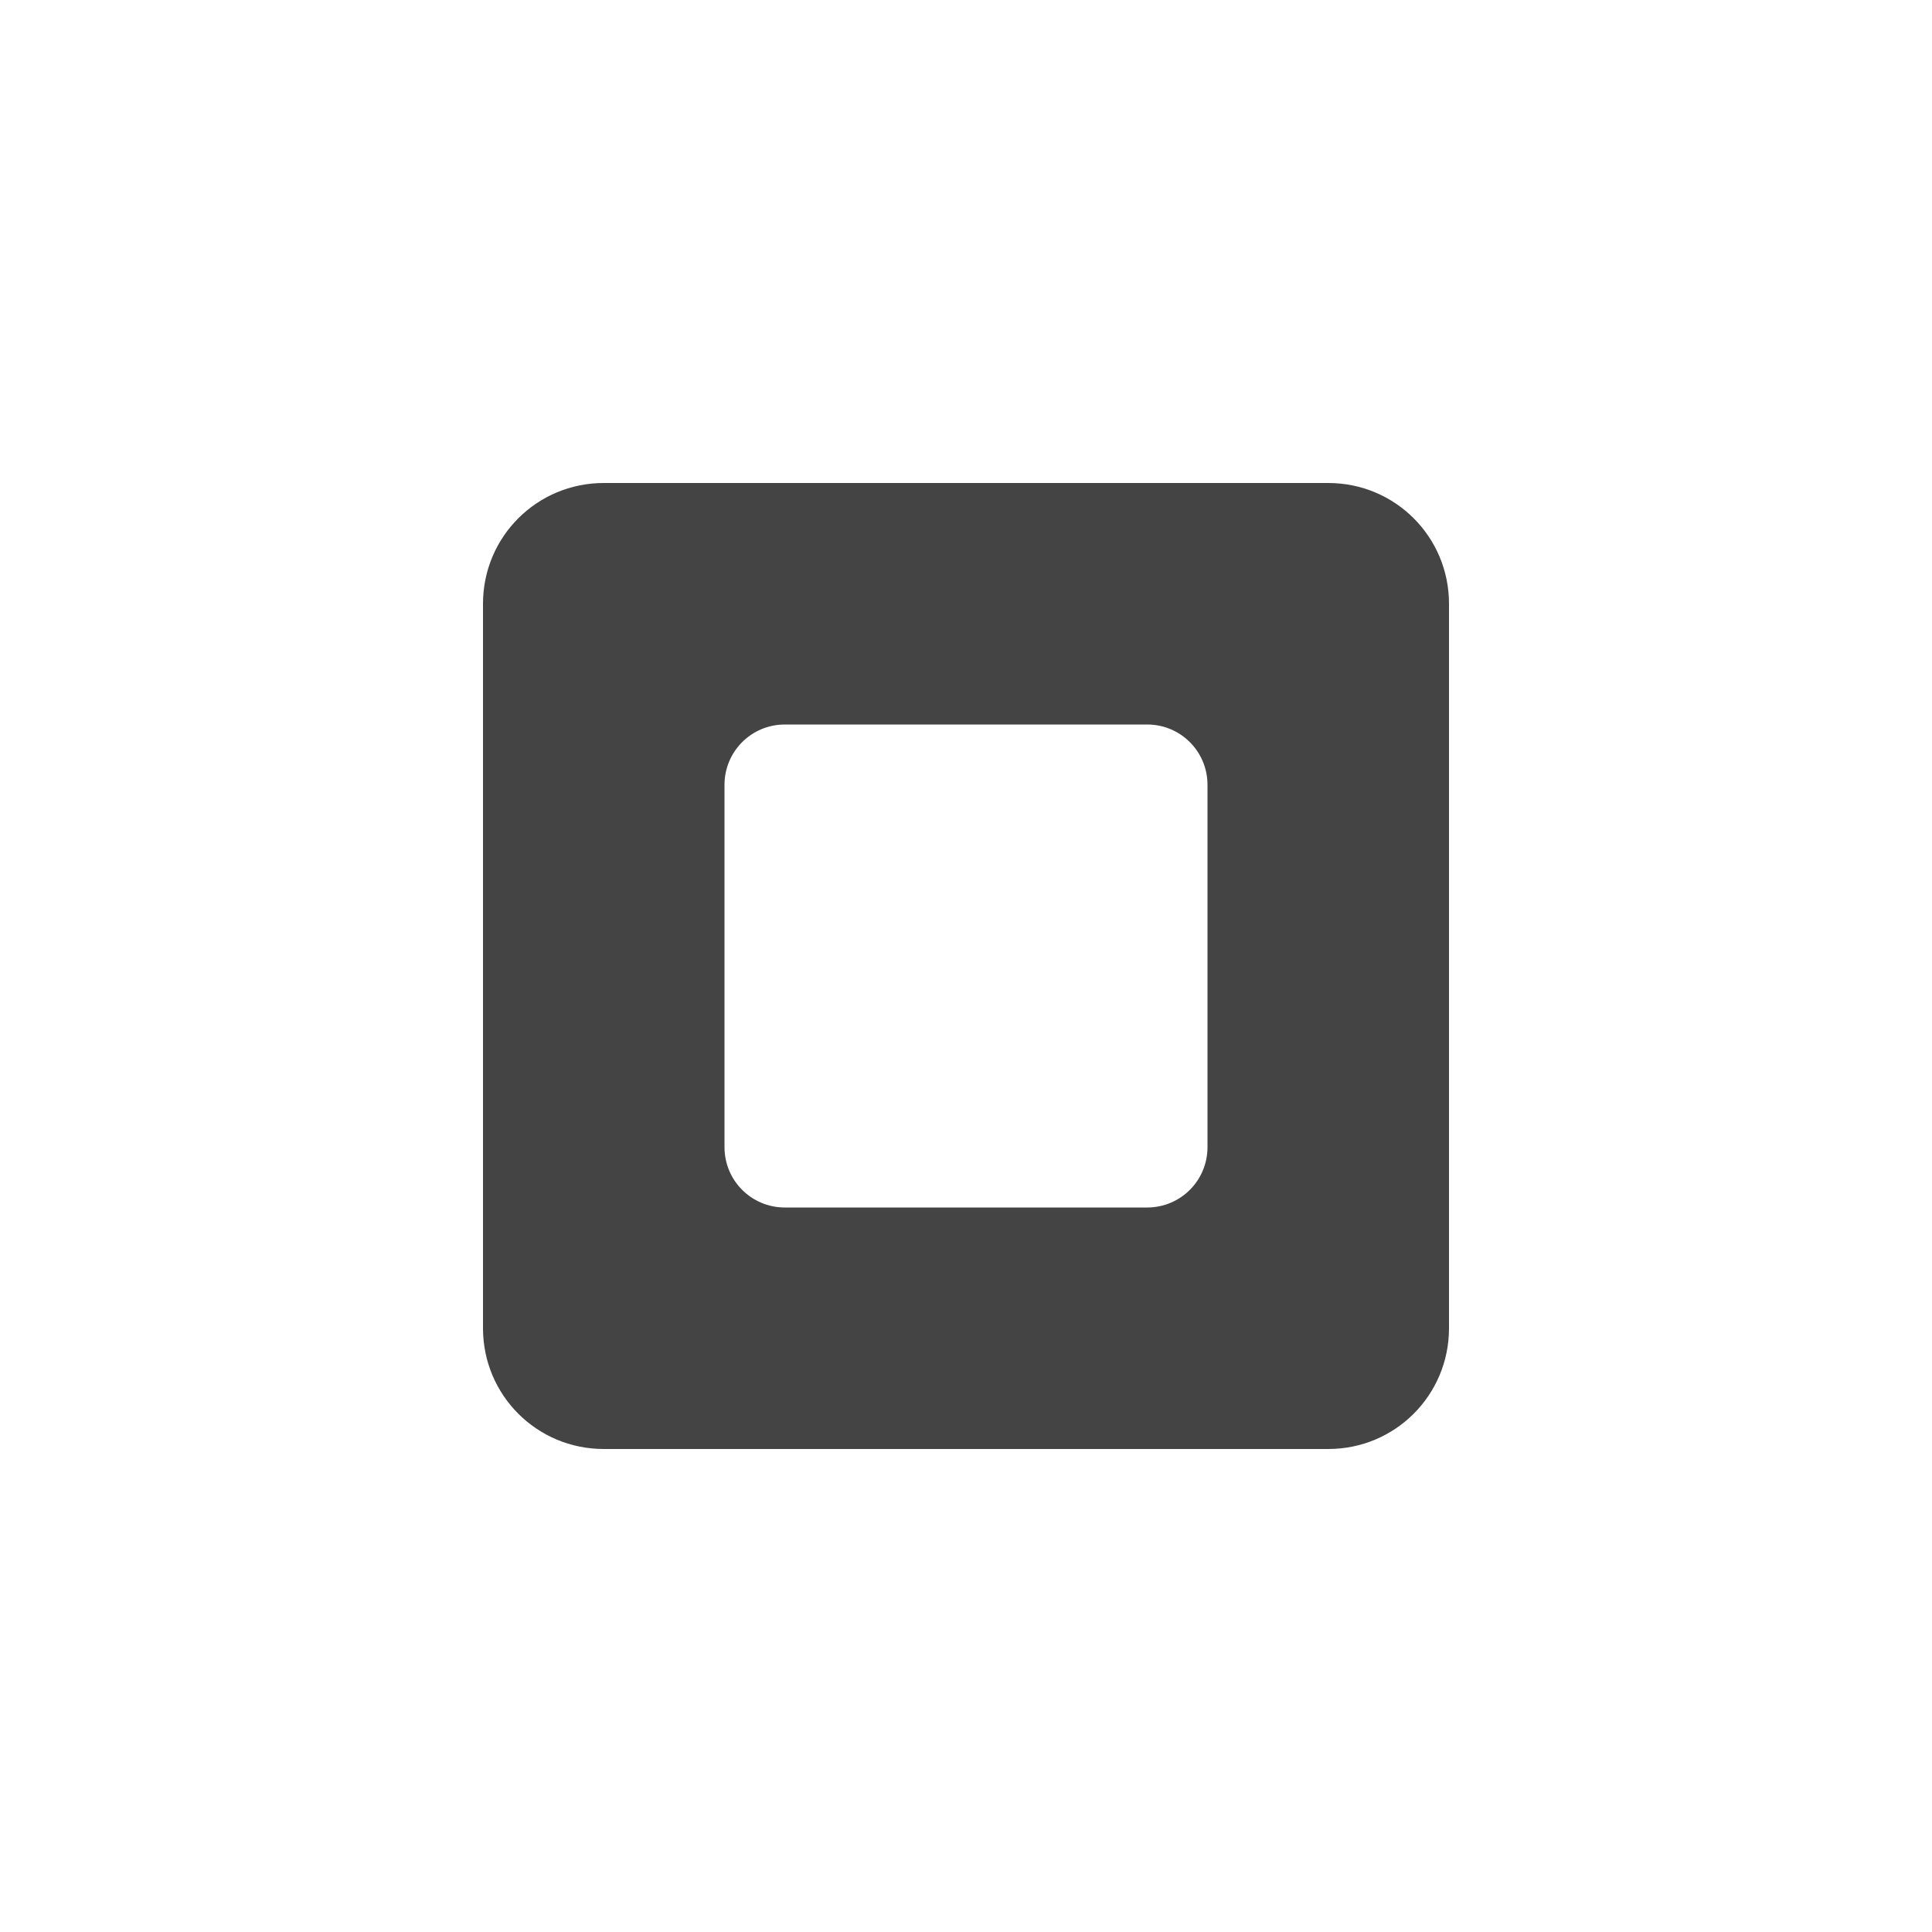
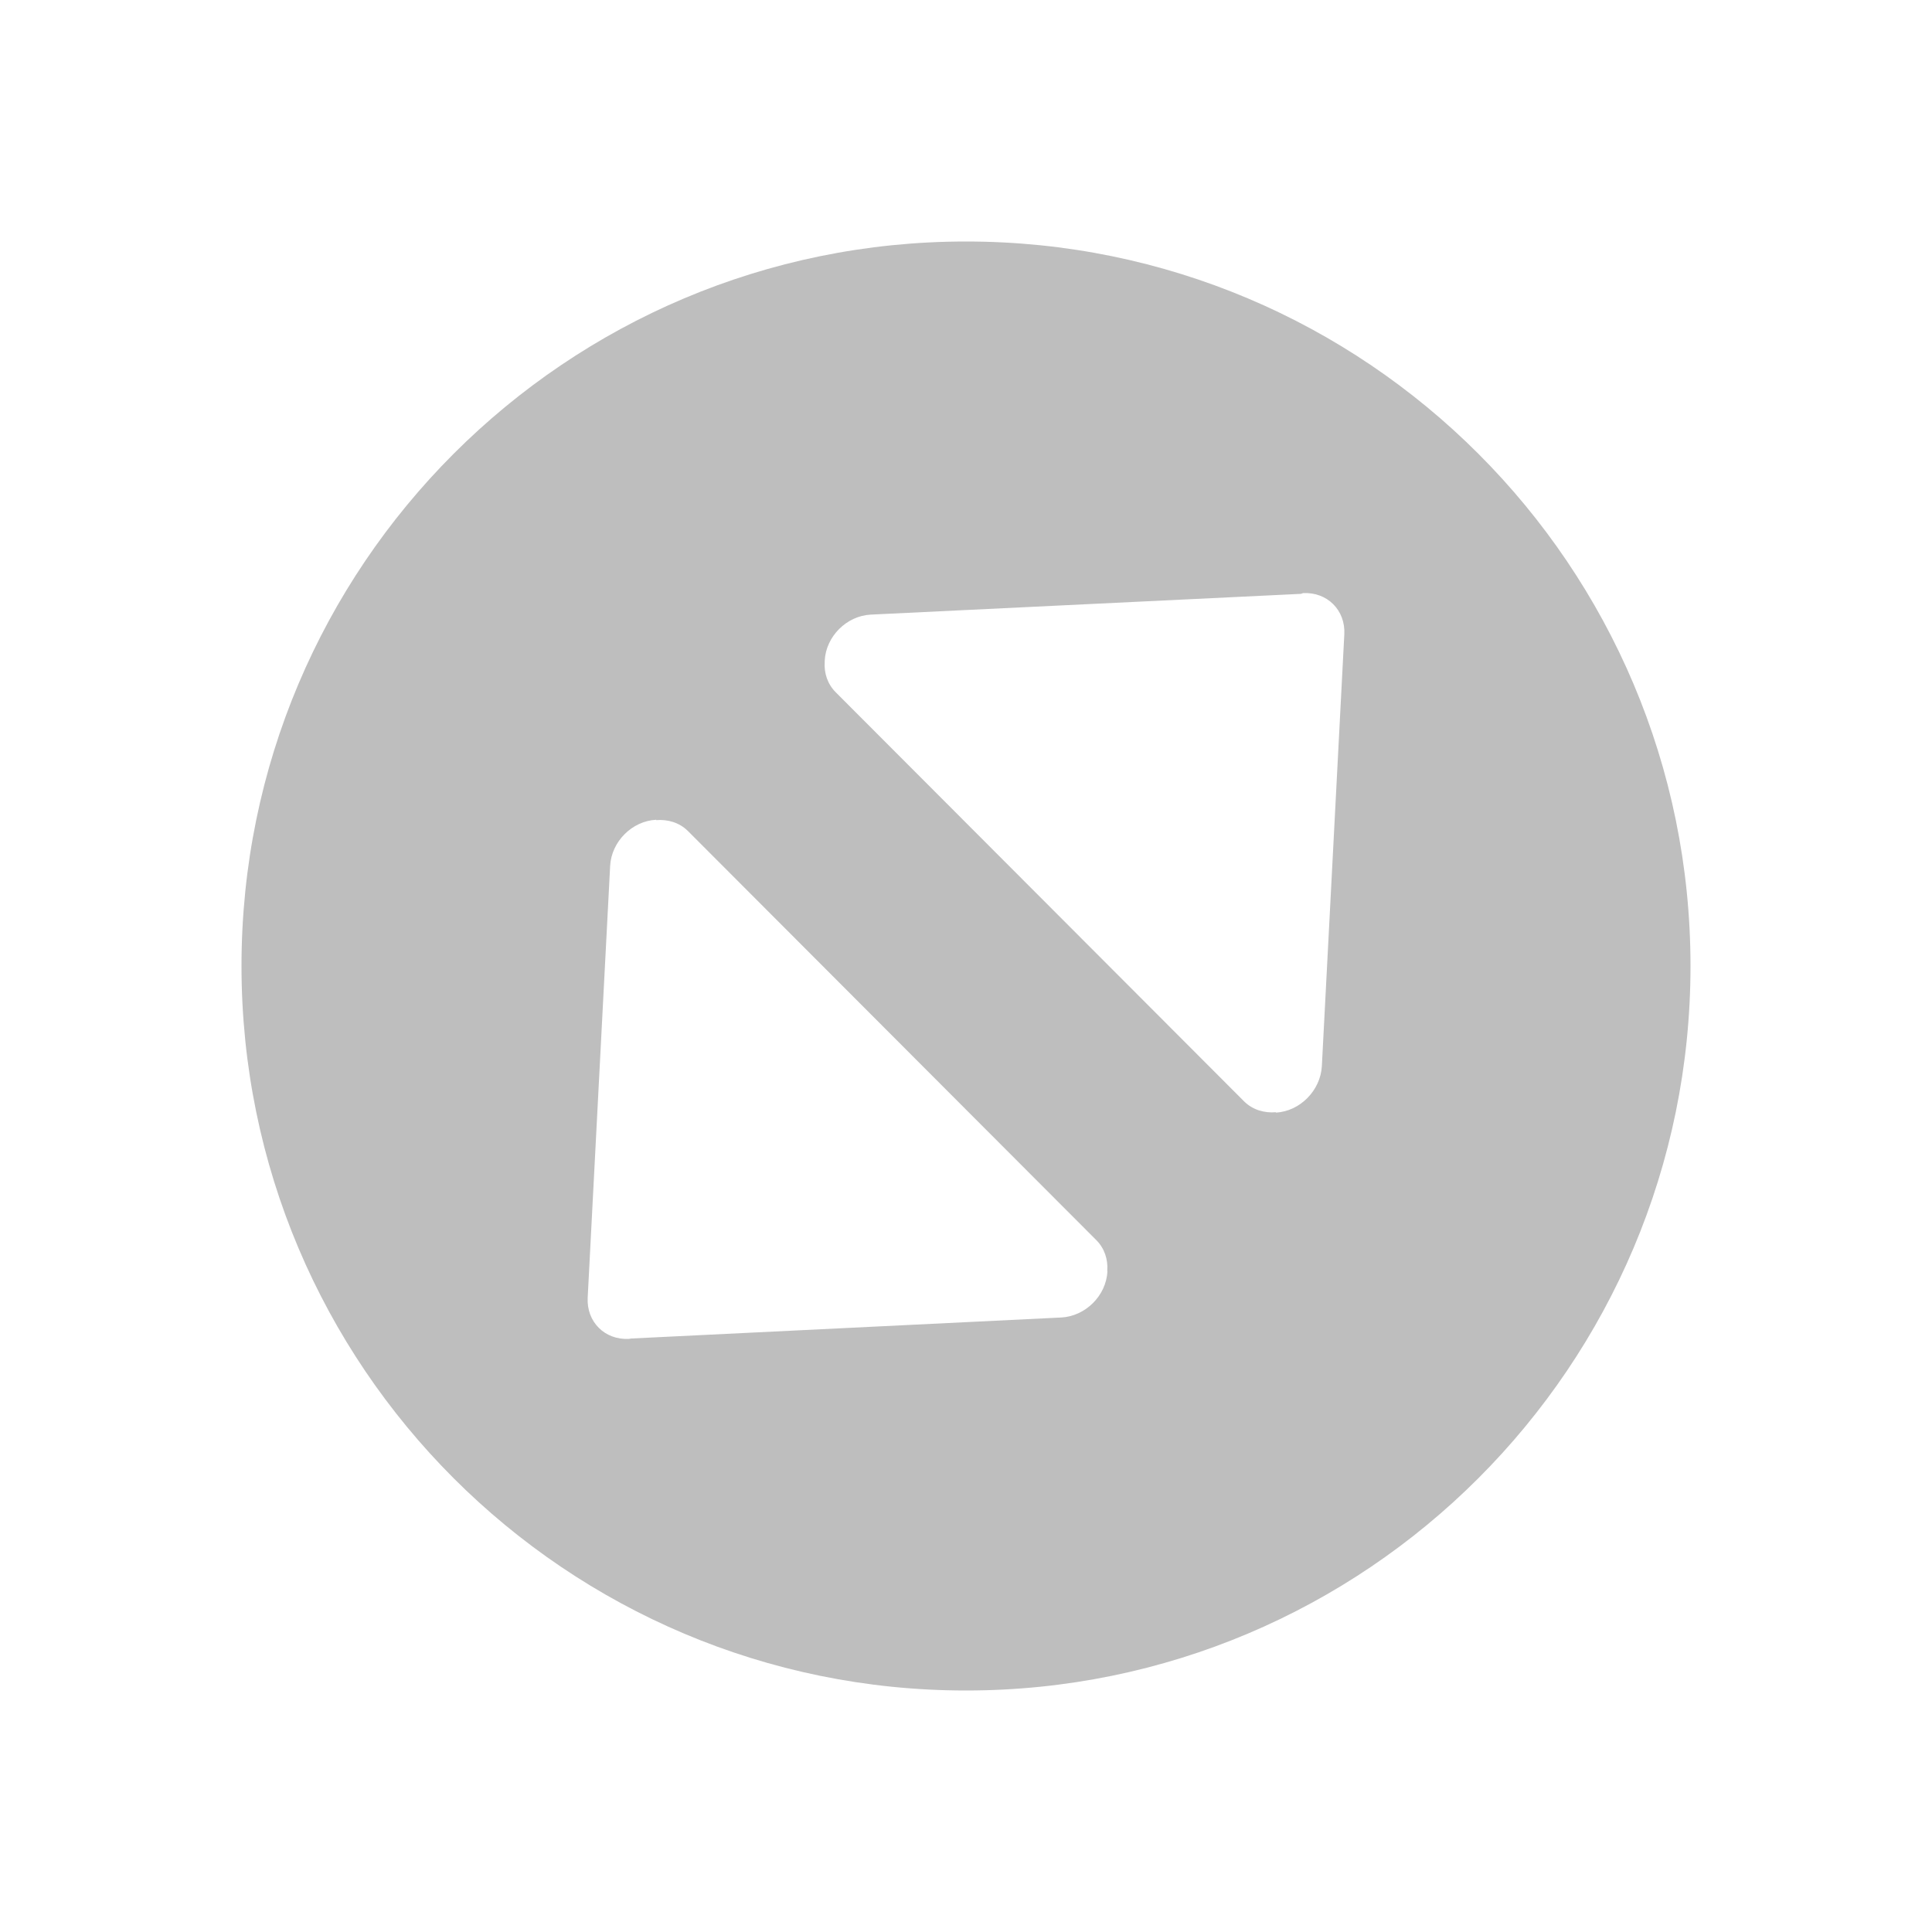
- <svg xmlns="http://www.w3.org/2000/svg" width="16" height="16" version="1.1">
-   <path style="fill:#444444" d="M 5,4 C 4.446,4 4,4.446 4,5 V 11 C 4,11.554 4.446,12 5,12 H 11 C 11.554,12 12,11.554 12,11 V 5 C 12,4.446 11.554,4 11,4 Z M 6.5,6 H 9.5 C 9.777,6 10,6.223 10,6.5 V 9.5 C 10,9.777 9.777,10 9.5,10 H 6.5 C 6.223,10 6,9.777 6,9.5 V 6.5 C 6,6.223 6.223,6 6.5,6 Z" />
+ <svg xmlns="http://www.w3.org/2000/svg" viewBox="0 0 16 16">
+   <path d="m8 2a6 6 0 0 0 -6 6 6 6 0 0 0 6 6 6 6 0 0 0 6-6 6 6 0 0 0 -6-6zm2.791 2.912c.2-.011.353.141.342.342l-.186 3.576c-.011.2-.181.374-.381.384v-.003c-.096.008-.192-.02-.262-.089l-3.383-3.389c-.068-.068-.098-.16-.091-.254v-.008c.01-.2.181-.371.381-.381l3.563-.172.017-.006zm-5.357 1.877v.003c.096-.008.192.02.262.089l3.383 3.389c.068.068.098.16.091.254l.001.006c-.01.2-.182.371-.383.381l-3.561.174-.018.003c-.2.011-.353-.141-.342-.342l.186-3.576c.011-.2.181-.371.381-.381z" fill="#bebebe" />
</svg>
